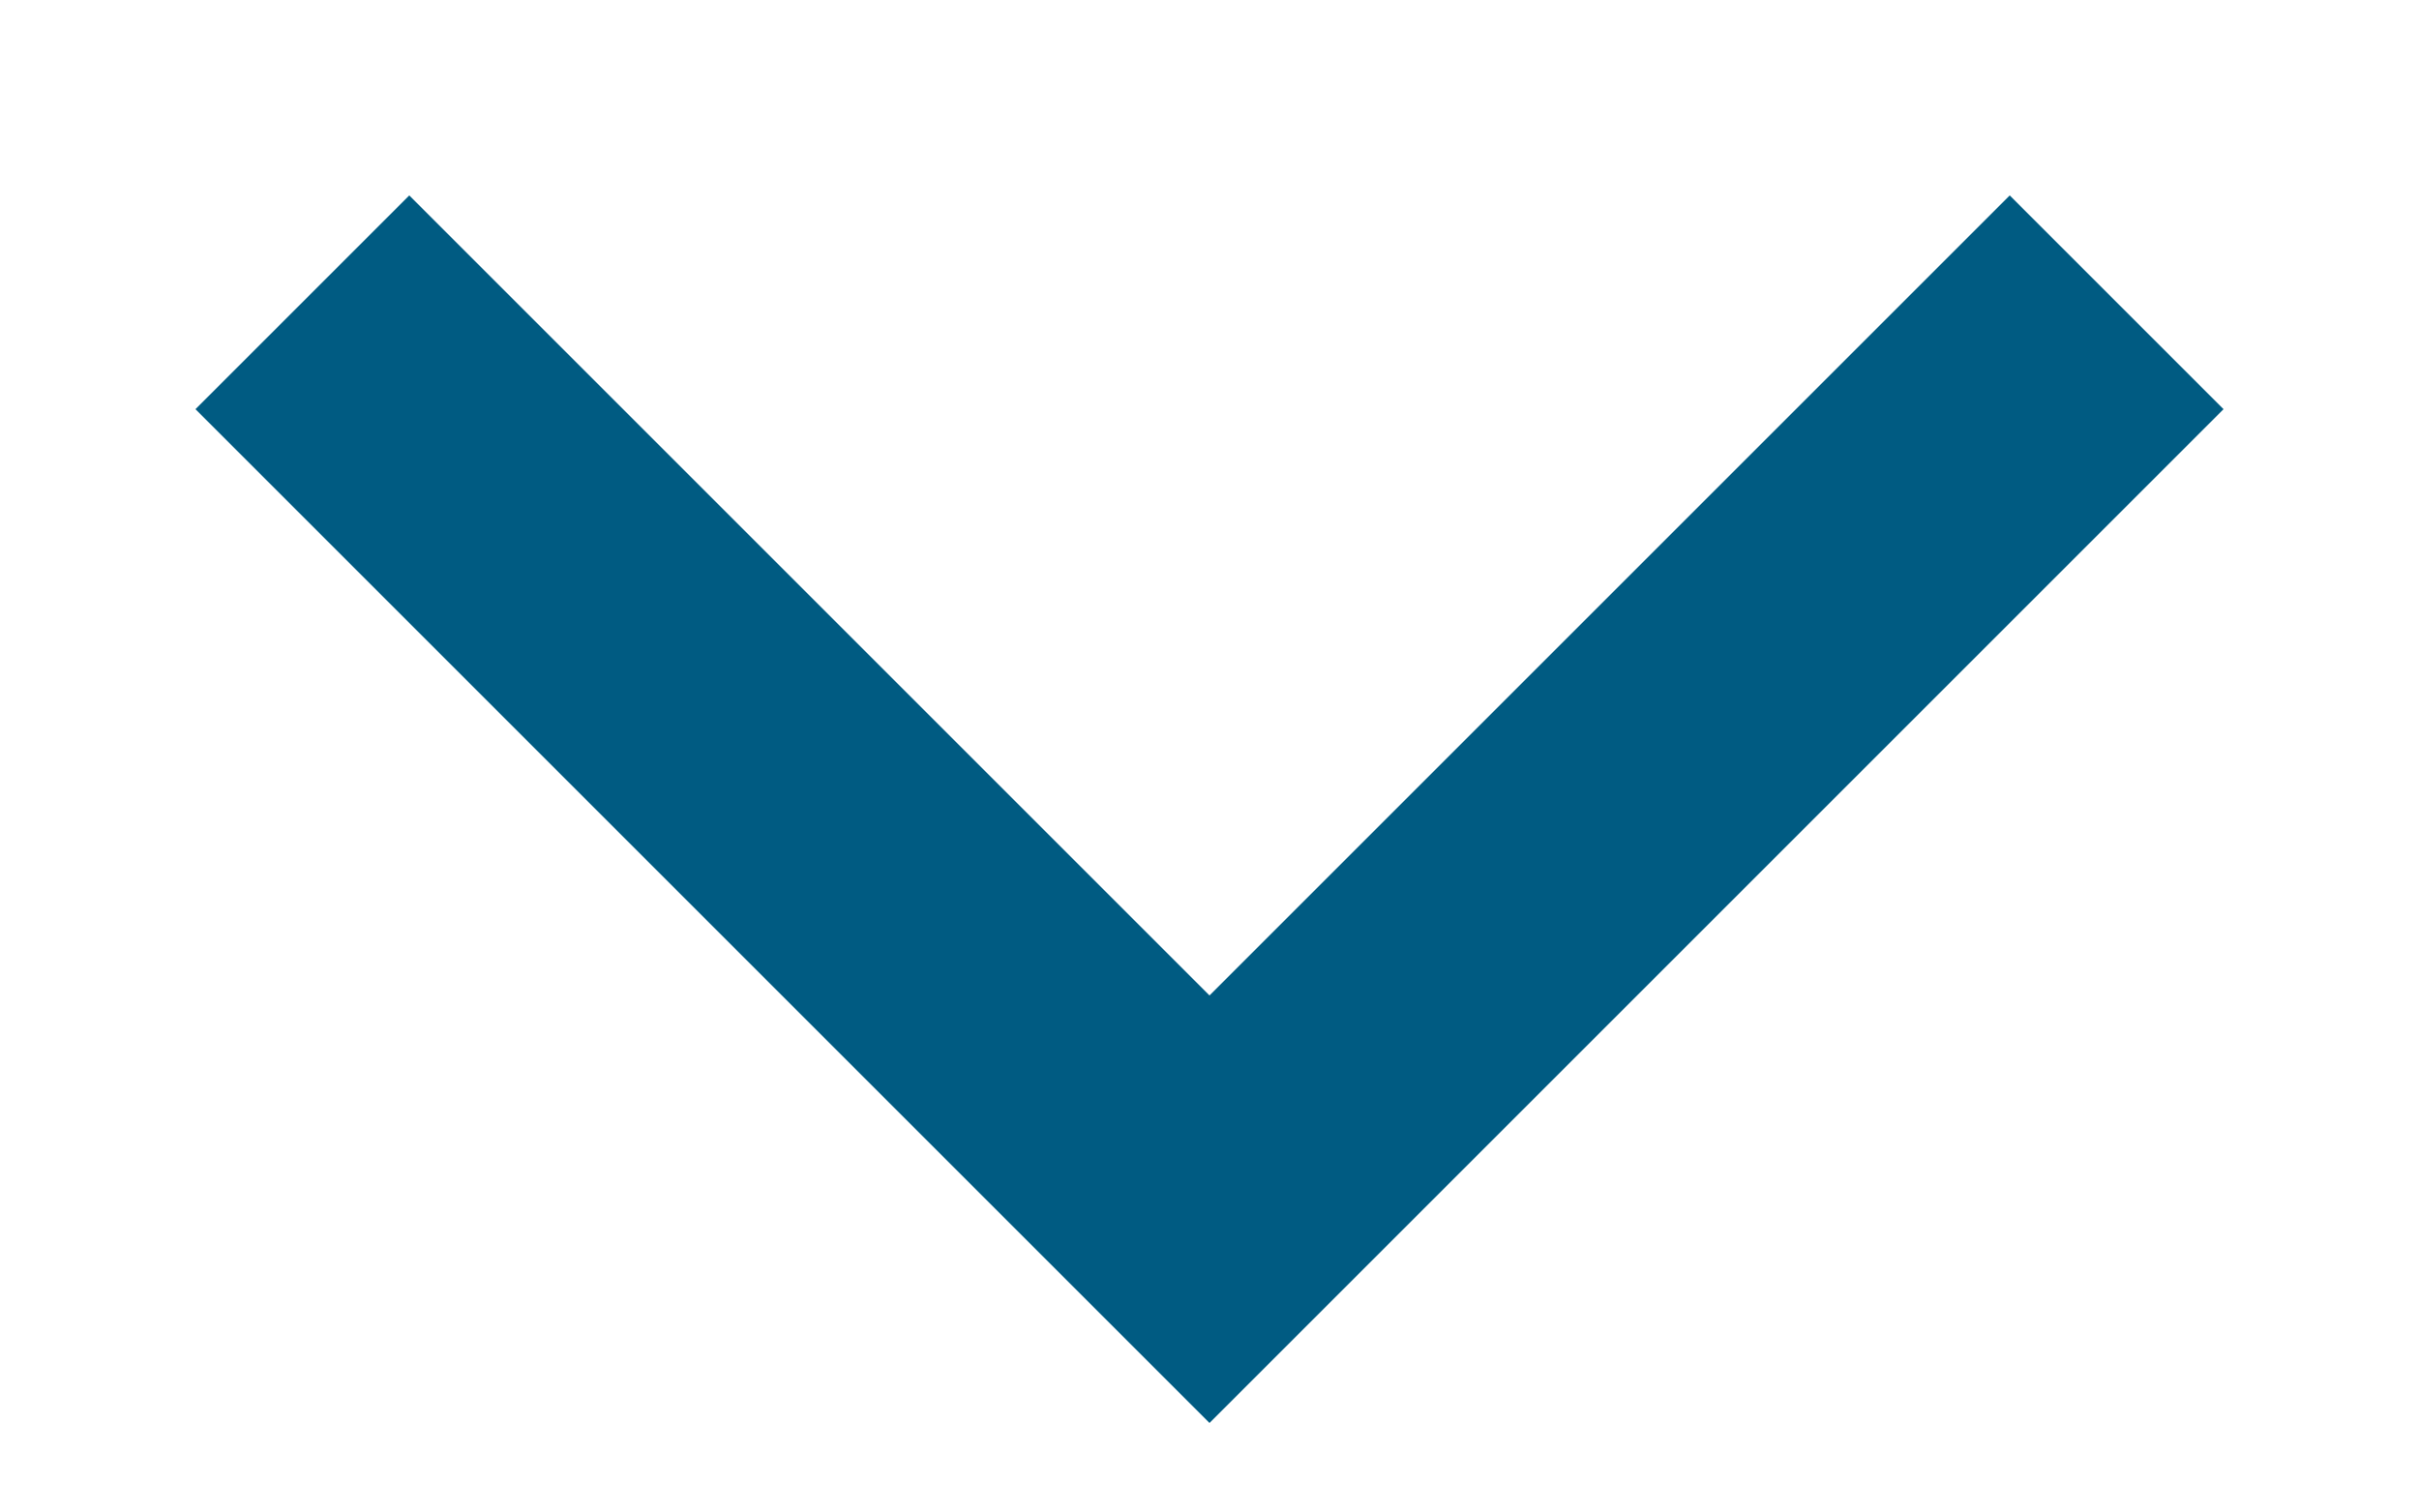
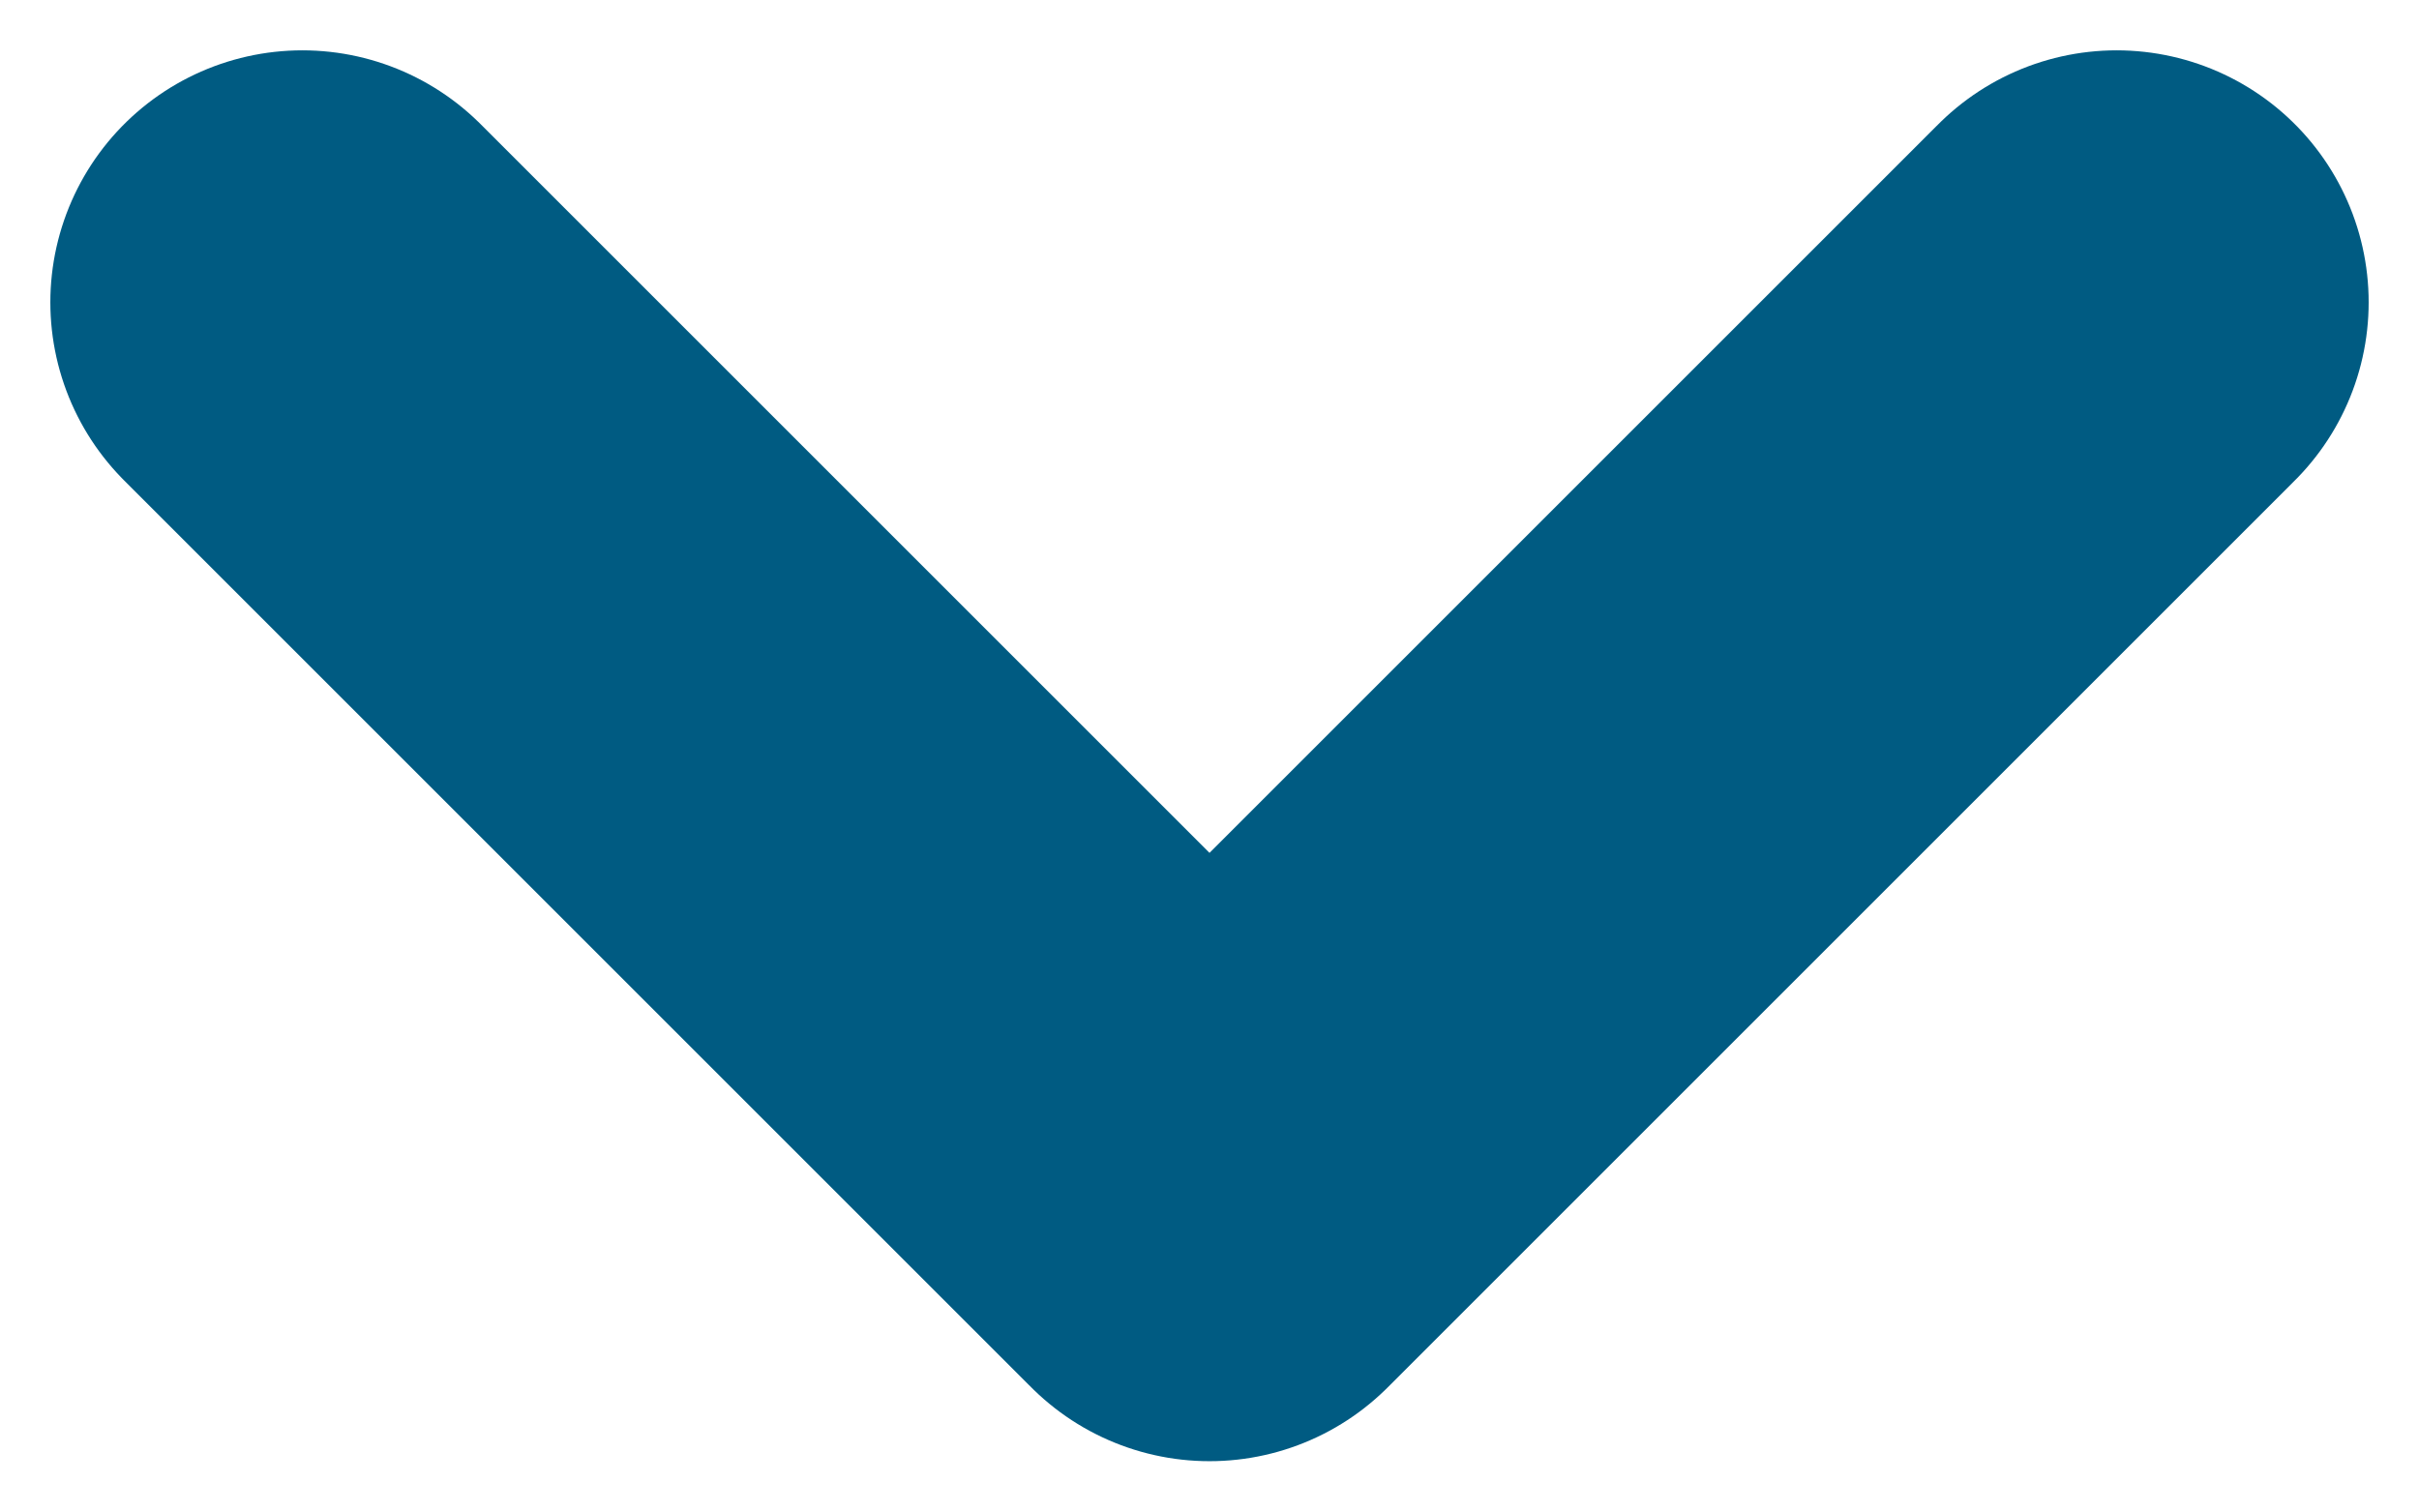
<svg xmlns="http://www.w3.org/2000/svg" width="8" height="5" viewBox="0 0 8 5" fill="none">
-   <path d="M1 1L4 4L7 1" stroke="#005B82" strokeWidth="1.667" strokeLinecap="round" strokeLinejoin="round" />
+   <path d="M1 1L4 4L7 1" stroke="#005B82" stroke-width="1.667" stroke-linecap="round" stroke-linejoin="round" />
</svg>
